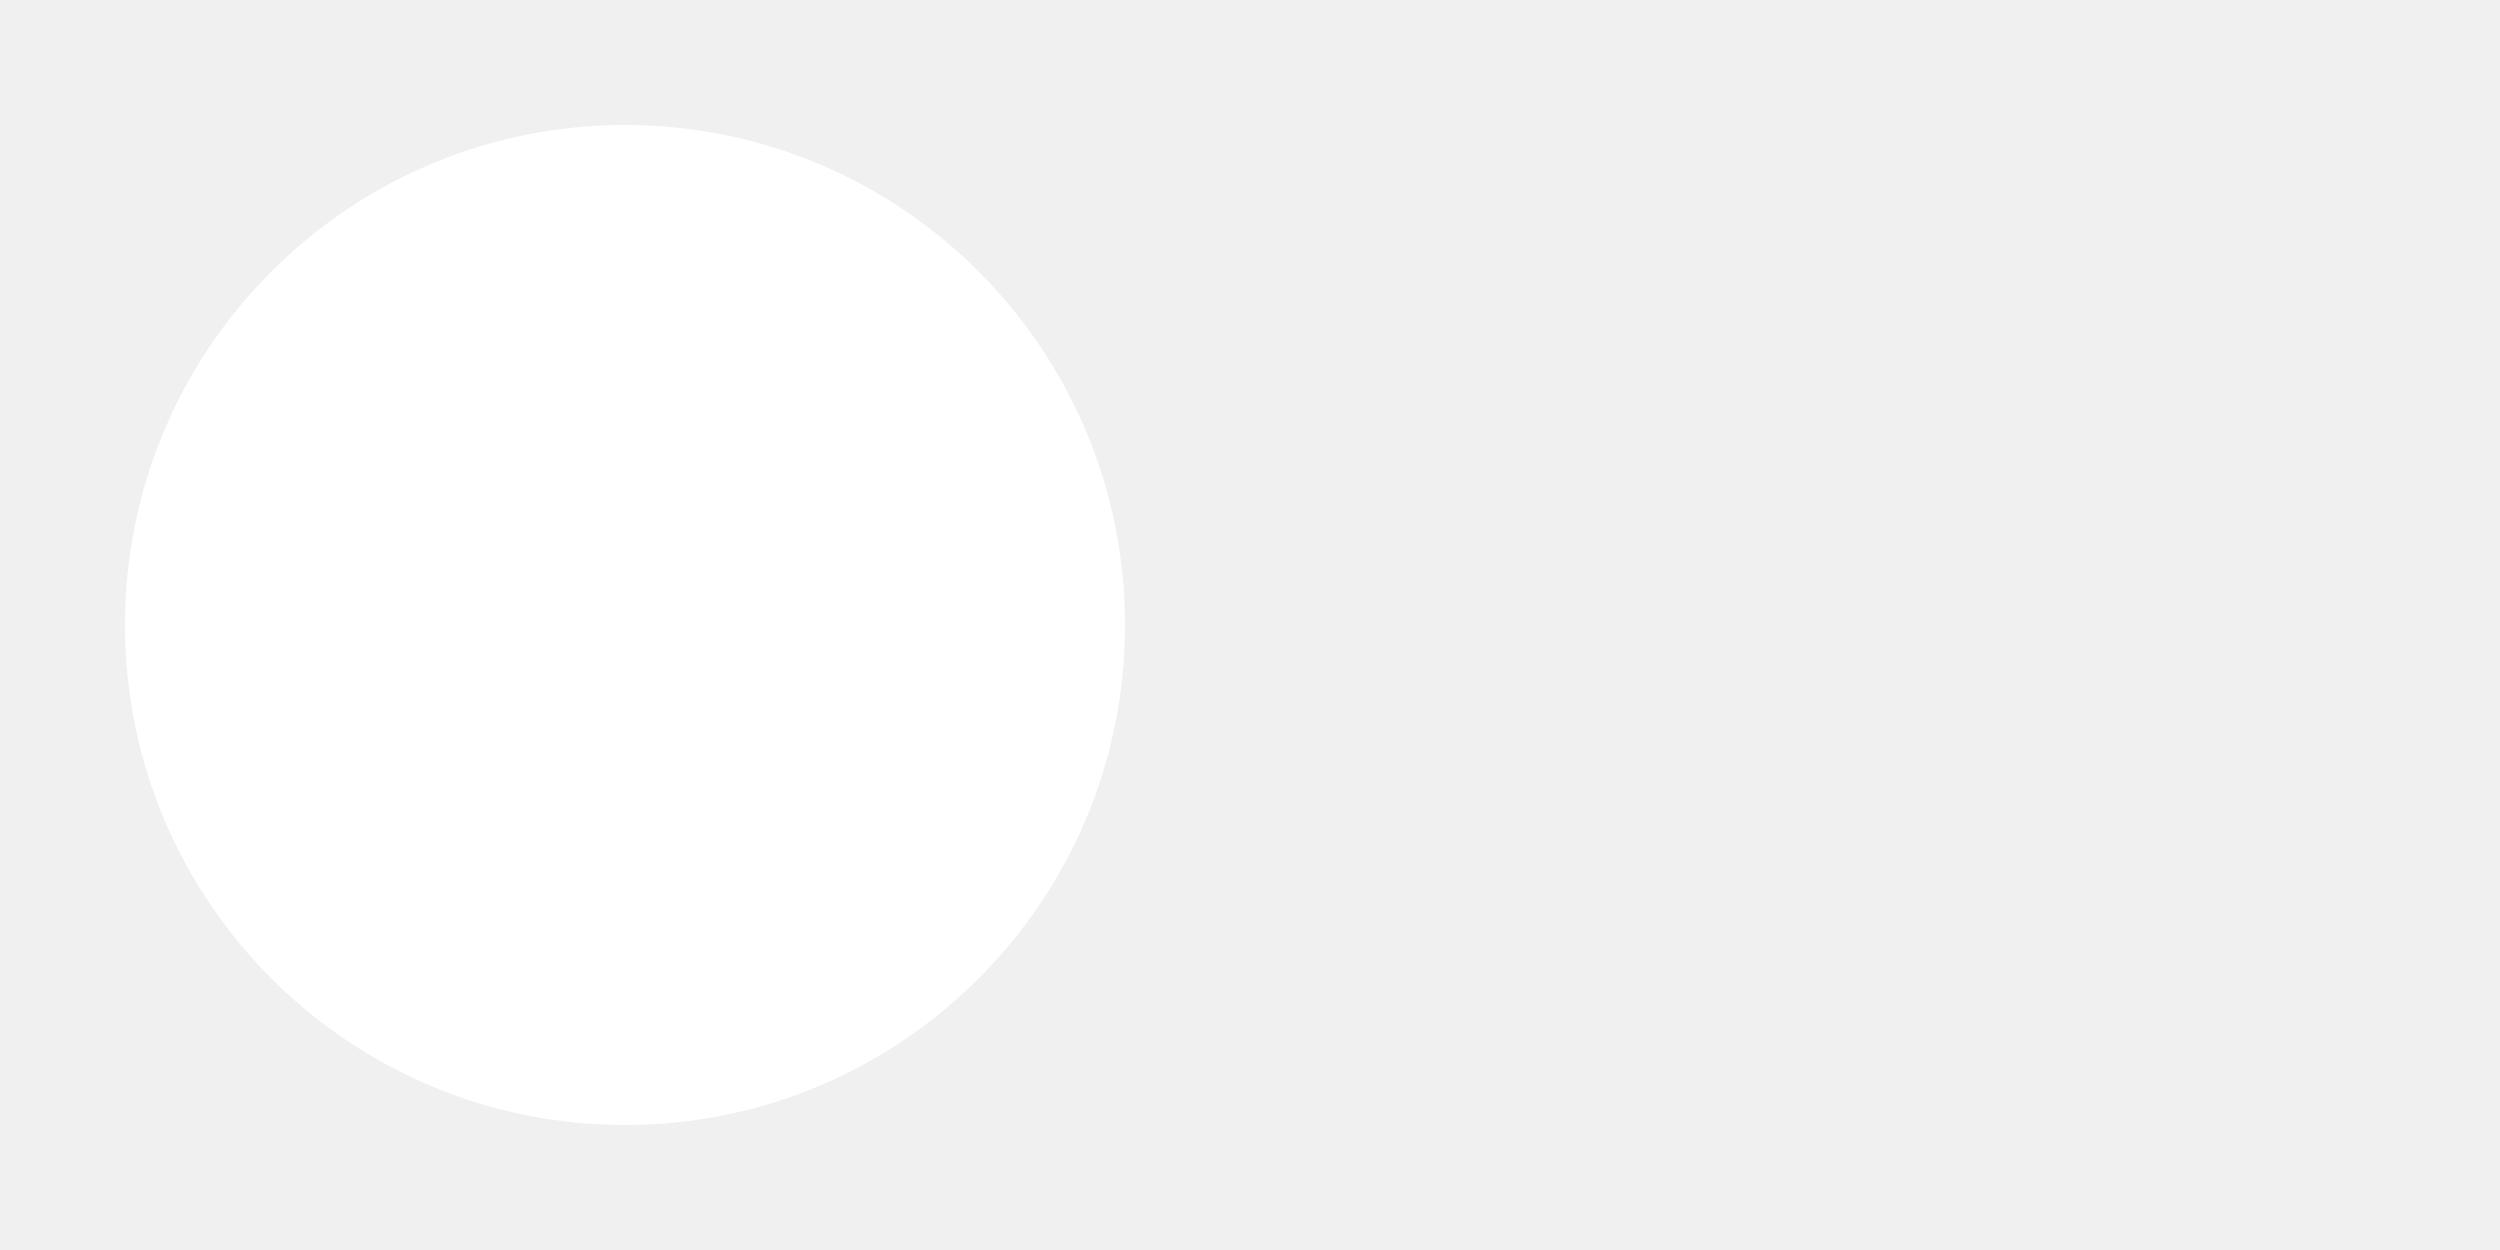
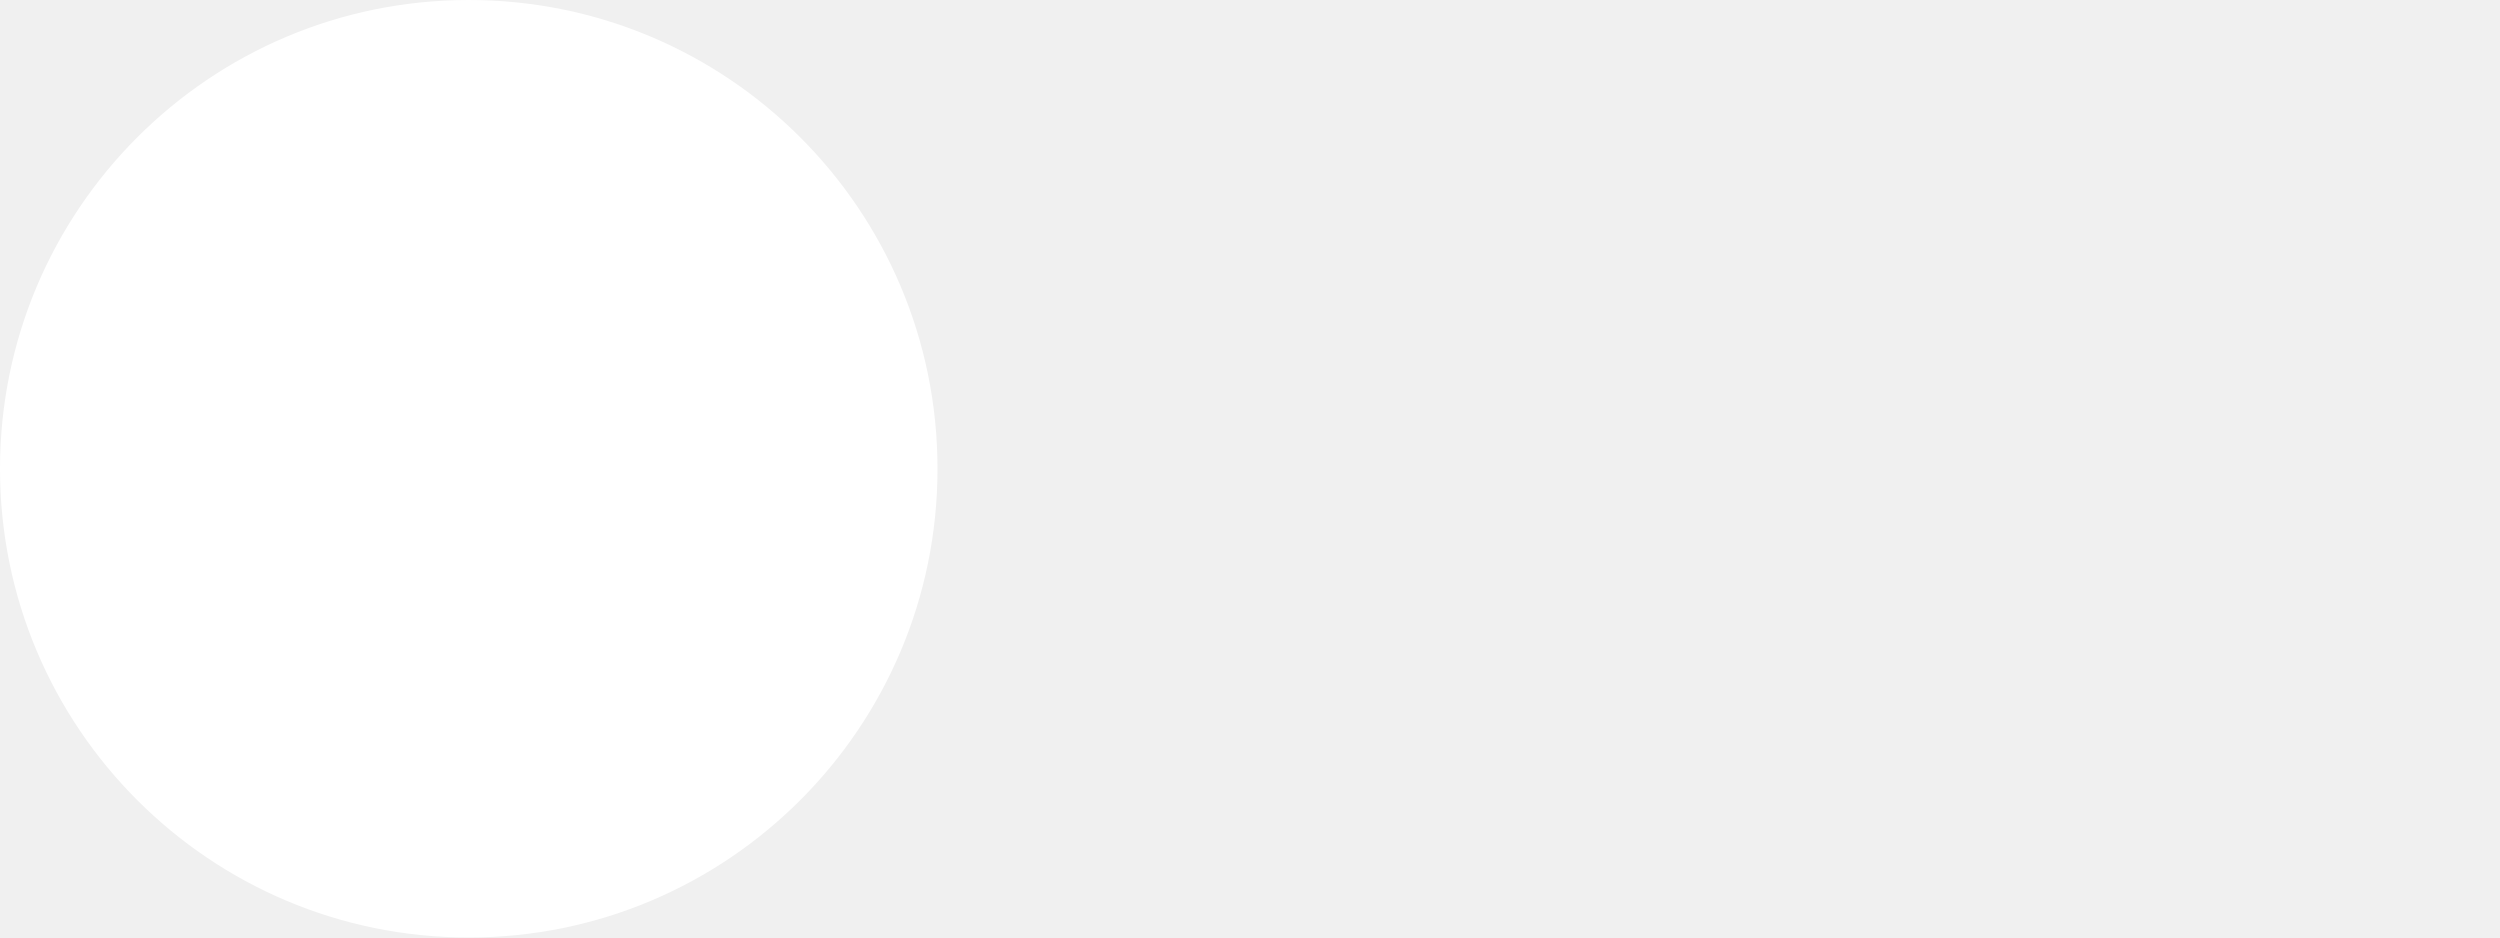
- <svg xmlns="http://www.w3.org/2000/svg" version="1.1" id="Layer_1" x="0px" y="0px" viewBox="0 0 20 10" enable-background="new 0 0 20 10" xml:space="preserve">
-   <circle fill="#FFFFFF" cx="5" cy="5" r="4" />
+ <svg xmlns="http://www.w3.org/2000/svg" version="1.1" id="Layer_1" x="0px" y="0px" viewBox="492 497 16 6" enable-background="new 492 497 16 6" xml:space="preserve">
+   <circle fill="#FFFFFF" cx="495" cy="500" r="3" />
</svg>
